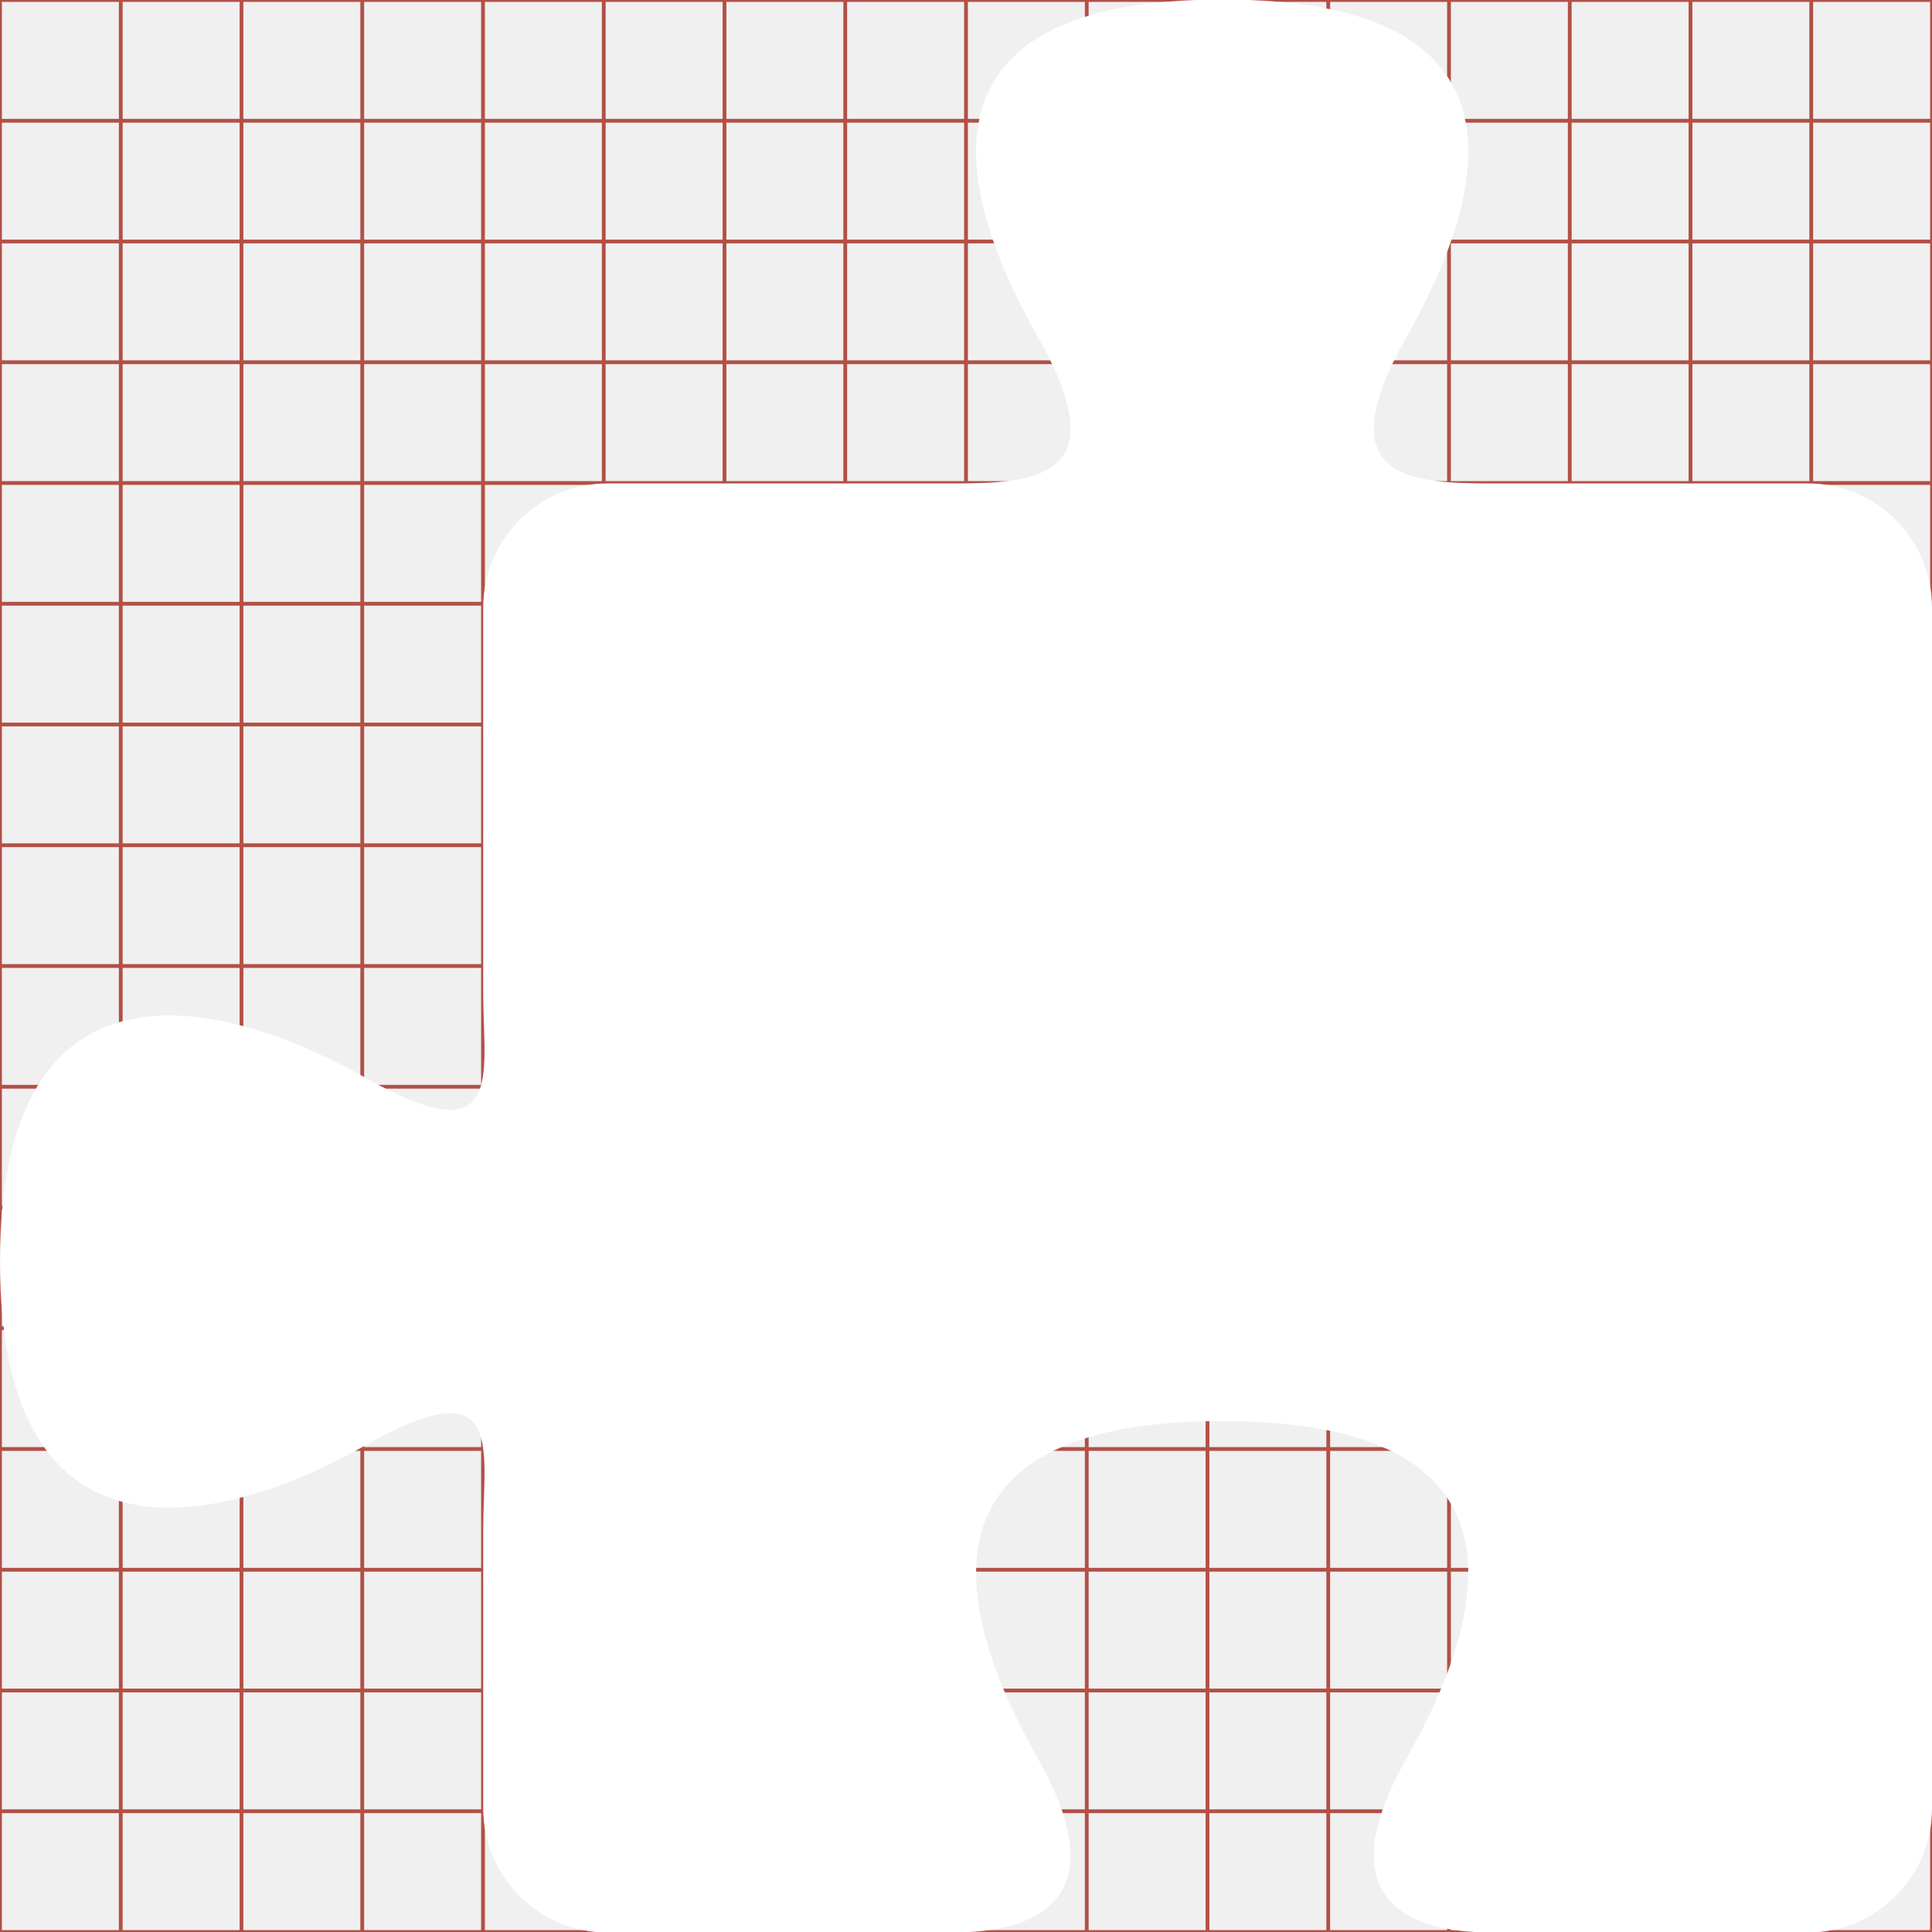
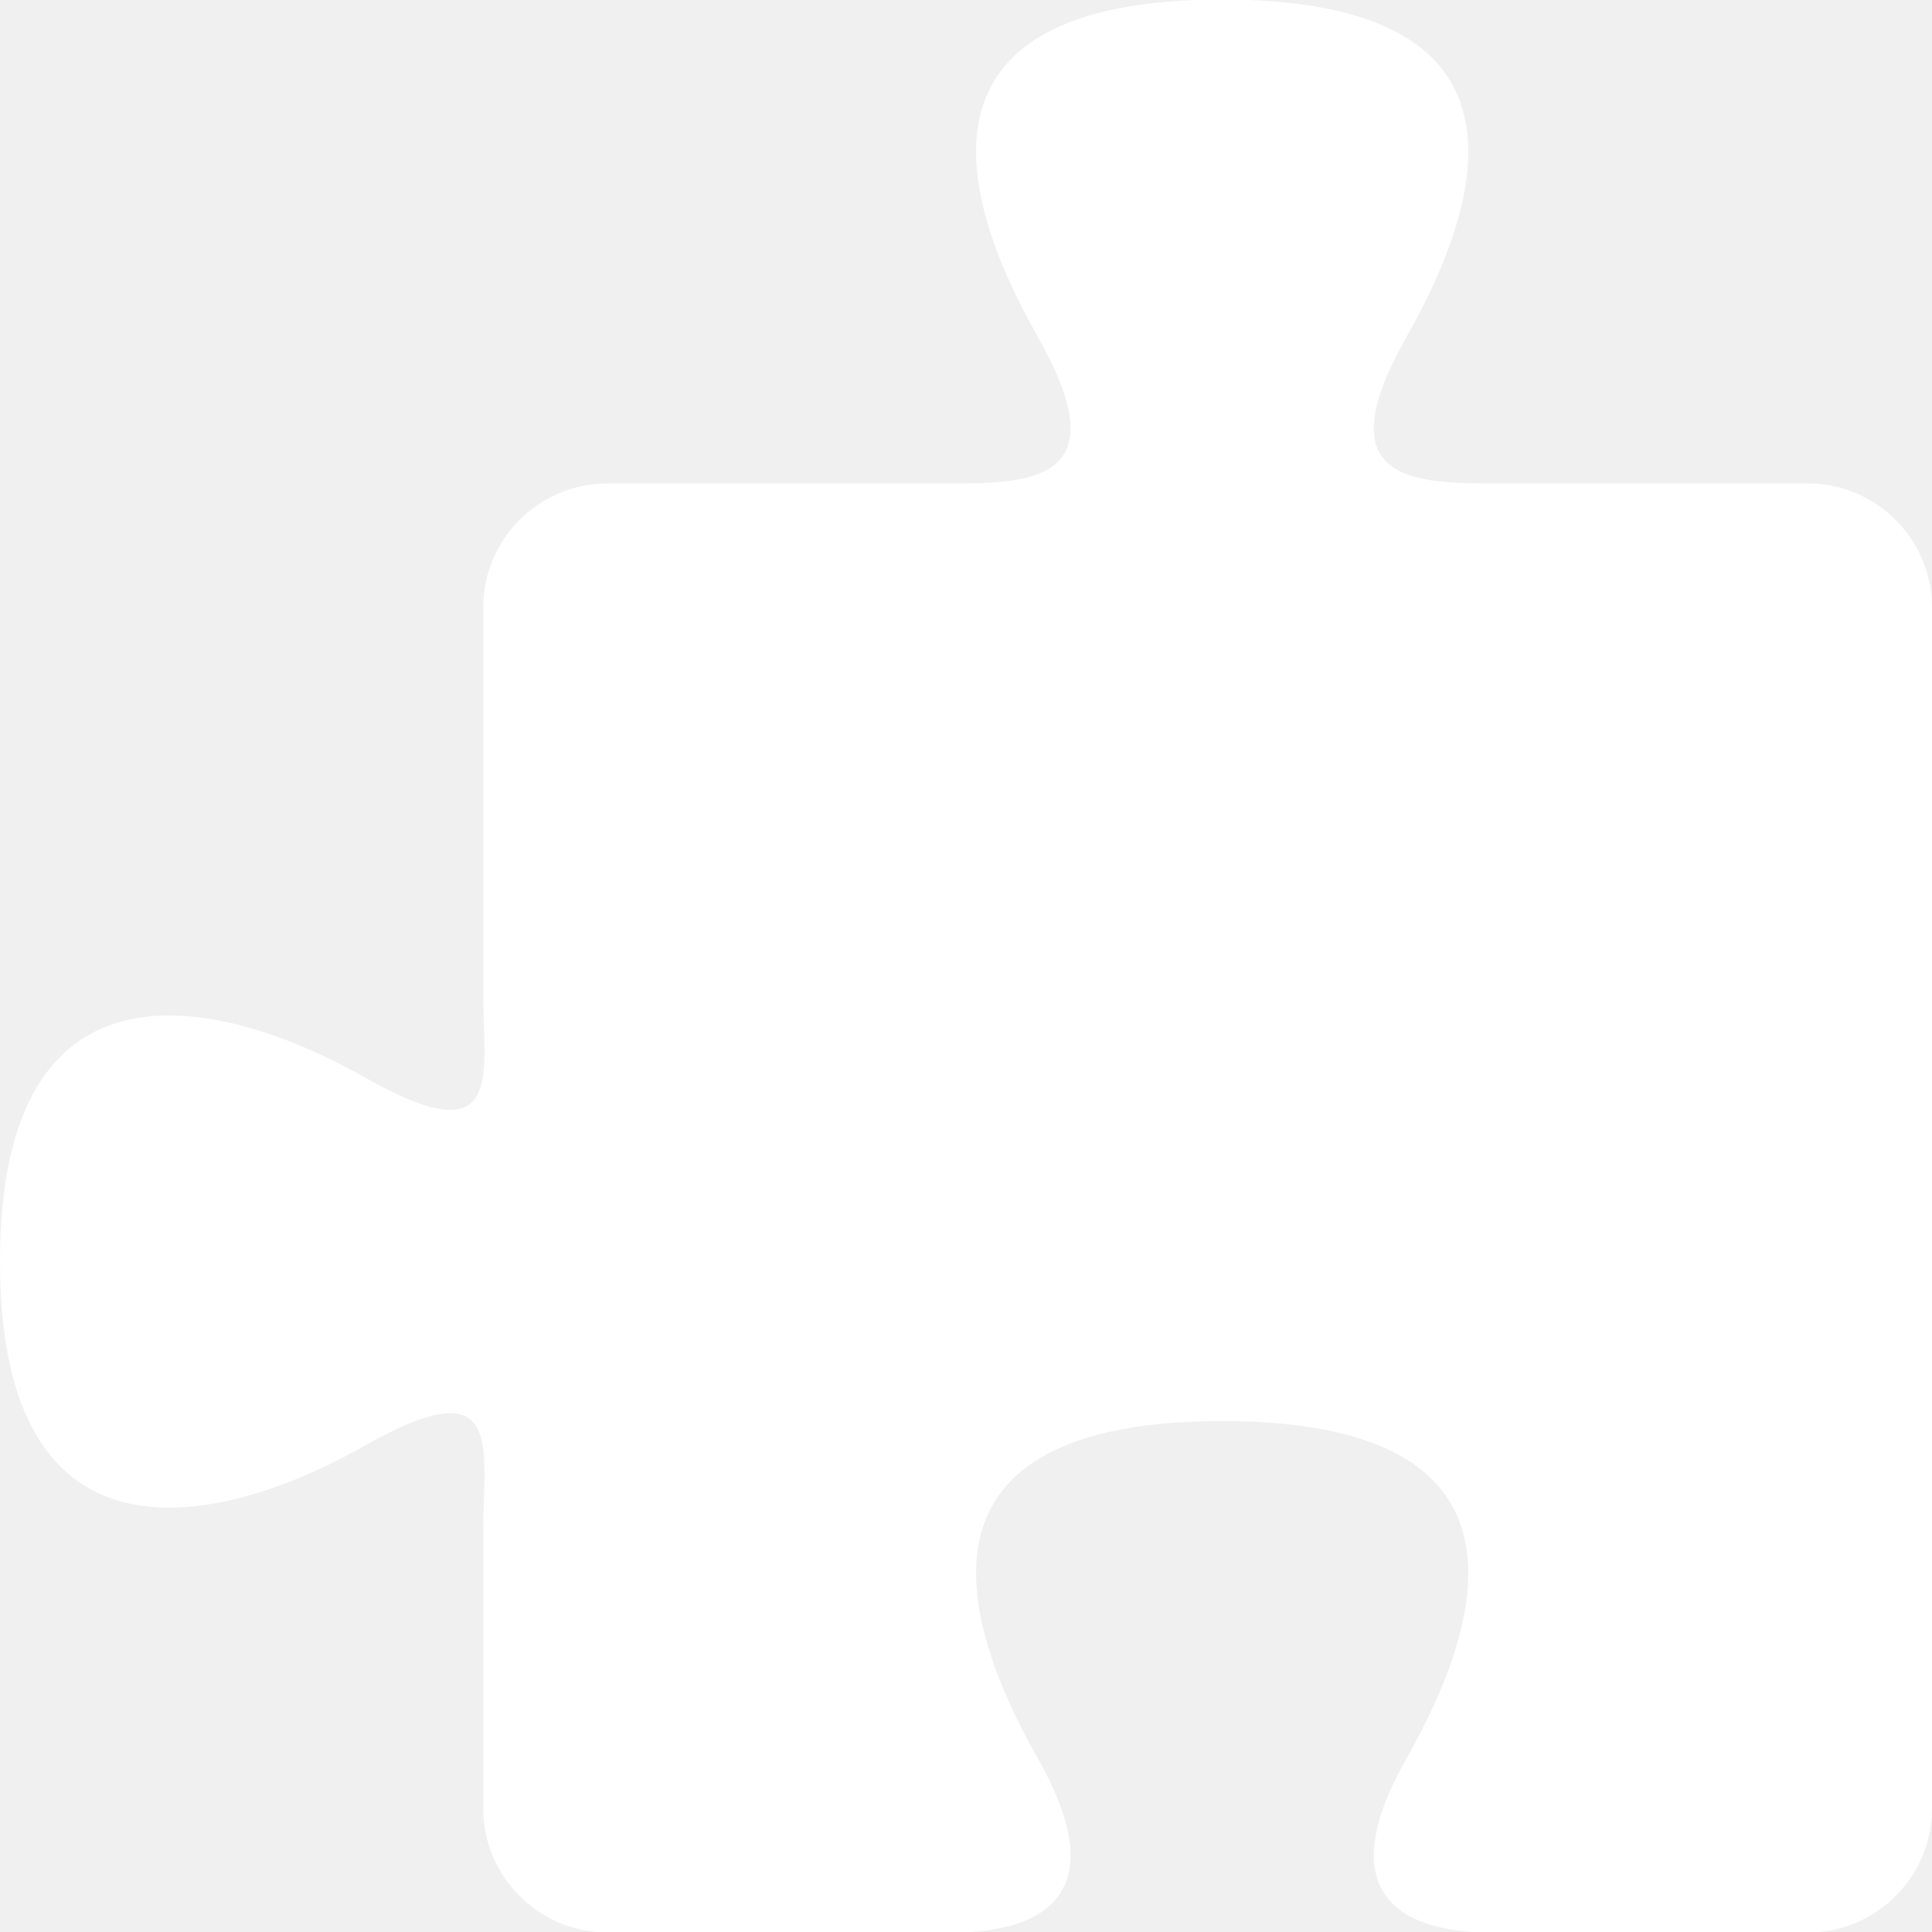
<svg xmlns="http://www.w3.org/2000/svg" width="512" height="512" viewBox="0 0 512 512" fill="#ffffff">
-   <g class="svgGrid" id="svgGrid">
-     <line stroke-width="1" stroke="#B35047" x1="32" x2="32" y1="0" y2="512" />
-     <line stroke-width="1" stroke="#B35047" x1="64" x2="64" y1="0" y2="512" />
-     <line stroke-width="1" stroke="#B35047" x1="96" x2="96" y1="0" y2="512" />
-     <line stroke-width="1" stroke="#B35047" x1="128" x2="128" y1="0" y2="512" />
-     <line stroke-width="1" stroke="#B35047" x1="160" x2="160" y1="0" y2="512" />
-     <line stroke-width="1" stroke="#B35047" x1="192" x2="192" y1="0" y2="512" />
-     <line stroke-width="1" stroke="#B35047" x1="224" x2="224" y1="0" y2="512" />
-     <line stroke-width="1" stroke="#B35047" x1="256" x2="256" y1="0" y2="512" />
-     <line stroke-width="1" stroke="#B35047" x1="288" x2="288" y1="0" y2="512" />
-     <line stroke-width="1" stroke="#B35047" x1="320" x2="320" y1="0" y2="512" />
-     <line stroke-width="1" stroke="#B35047" x1="352" x2="352" y1="0" y2="512" />
-     <line stroke-width="1" stroke="#B35047" x1="384" x2="384" y1="0" y2="512" />
-     <line stroke-width="1" stroke="#B35047" x1="416" x2="416" y1="0" y2="512" />
-     <line stroke-width="1" stroke="#B35047" x1="448" x2="448" y1="0" y2="512" />
-     <line stroke-width="1" stroke="#B35047" x1="480" x2="480" y1="0" y2="512" />
-     <line stroke-width="1" stroke="#B35047" x1="0" x2="512" y1="32" y2="32" />
-     <line stroke-width="1" stroke="#B35047" x1="0" x2="512" y1="64" y2="64" />
-     <line stroke-width="1" stroke="#B35047" x1="0" x2="512" y1="96" y2="96" />
-     <line stroke-width="1" stroke="#B35047" x1="0" x2="512" y1="128" y2="128" />
-     <line stroke-width="1" stroke="#B35047" x1="0" x2="512" y1="160" y2="160" />
-     <line stroke-width="1" stroke="#B35047" x1="0" x2="512" y1="192" y2="192" />
-     <line stroke-width="1" stroke="#B35047" x1="0" x2="512" y1="224" y2="224" />
-     <line stroke-width="1" stroke="#B35047" x1="0" x2="512" y1="256" y2="256" />
-     <line stroke-width="1" stroke="#B35047" x1="0" x2="512" y1="288" y2="288" />
-     <line stroke-width="1" stroke="#B35047" x1="0" x2="512" y1="320" y2="320" />
-     <line stroke-width="1" stroke="#B35047" x1="0" x2="512" y1="352" y2="352" />
-     <line stroke-width="1" stroke="#B35047" x1="0" x2="512" y1="384" y2="384" />
-     <line stroke-width="1" stroke="#B35047" x1="0" x2="512" y1="416" y2="416" />
-     <line stroke-width="1" stroke="#B35047" x1="0" x2="512" y1="448" y2="448" />
-     <line stroke-width="1" stroke="#B35047" x1="0" x2="512" y1="480" y2="480" />
-     <rect x="0" y="0" width="512" height="512" fill="none" stroke-width="1" stroke="#B35047" />
-   </g>
  <path d="M 479.165,128.125L 394.94,128.125 c-21.715-0.033-43.348-1.503-22.252-38.729c 21.138-37.30, 36.059-89.521-48.802-89.521 c-84.857,0.00-69.935,52.221-48.797,89.521c 21.096,37.226-0.538,38.694-22.255,38.729l-91.938,0.00 c-18.06,0.00-32.835,14.778-32.835,32.834 l0.00,102.189 c0.00,21.756, 5.904,43.513-31.393,22.378C 59.372,264.389,0.00,249.469,0.00,334.328c0.00,84.854, 59.37,69.935, 96.67,48.798 c 37.297-21.137, 31.393,0.62, 31.393,22.38l0.00,73.783 c0.00,18.062, 14.777,32.835, 32.835,32.835l 91.811,0.00 c 21.76,0.00, 43.517-8.706, 22.382-46.004 c-21.137-37.295-36.061-89.519, 48.797-89.519c 84.858,0.00, 69.938,52.221, 48.80,89.519c-21.135,37.299, 0.623,46.005, 22.381,46.005l 84.096,0.00 c 18.062,0.00, 32.837-14.777, 32.837-32.835L 512.002,160.958 C 512.002,142.901, 497.227,128.125, 479.165,128.125z" />
</svg>
